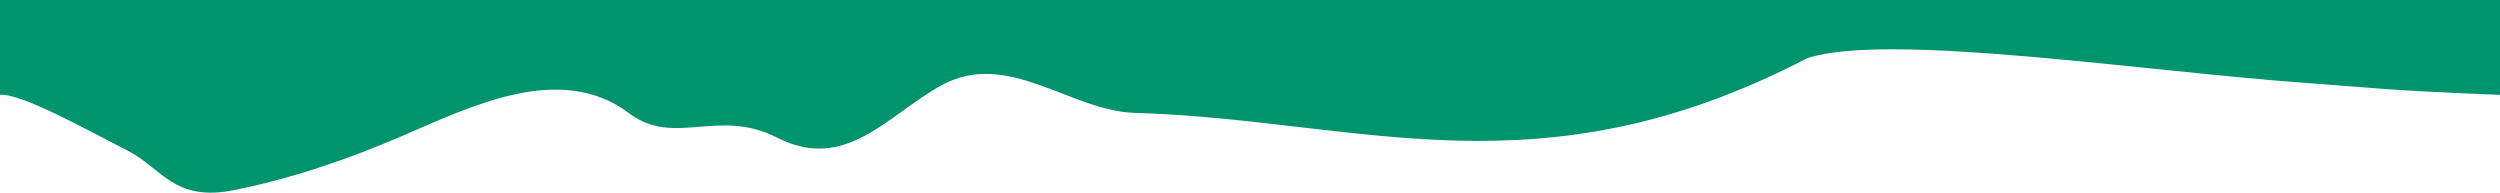
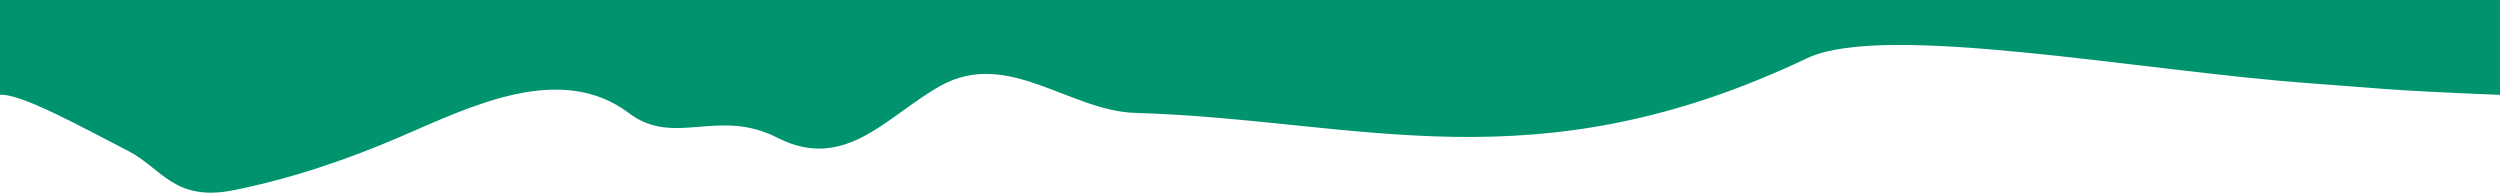
- <svg xmlns="http://www.w3.org/2000/svg" width="1394.646" height="107.483" viewBox="0 0 369 28.438" version="1.1" id="svg5">
+ <svg xmlns="http://www.w3.org/2000/svg" width="1300" height="100.189" viewBox="0 0 1300 100.189" version="1.1" id="svg5">
  <defs id="defs2" />
-   <g id="layer2" transform="translate(-0.4449341,12.1406)">
-     <path id="rect841" style="fill:#00946e;fill-opacity:1;stroke:none;stroke-width:0.518" d="m 0.445,-12.141 v 14 C 3.532,1.609 12.604,6.672 19.356,10.132 c 4.926,2.525 6.801,7.552 15.56,5.804 8.446,-1.685 16.841,-4.537 24.755,-7.949 C 69.985,3.54 83.219,-3.037 93.297,4.571 c 6.686,5.047 13.124,-0.86 21.857,3.604 10.121,5.173 16.29,-3.334 24.181,-7.686 9.864,-5.441 19.014,3.752 28.656,4.034 33.161,0.972 59.459,12.602 99.197,-8.078 11.994,-3.893 49.672,1.972 74.462,3.723 9.442,0.667 10.377,1.004 27.795,1.692 v -14 z" />
+   <g id="layer2" transform="translate(-6.348172,17.88775)">
+     <path id="rect841" style="fill:#00946e;fill-opacity:1;stroke:none;stroke-width:1.824" d="M 6.348,-17.888 V 31.435 C 17.224,30.554 49.186,48.391 72.972,60.581 90.328,69.476 96.931,87.186 127.79,81.028 157.546,75.09 187.122,65.045 215.004,53.024 251.342,37.356 297.965,14.184 333.47,40.986 c 23.555,17.781 46.235,-3.031 77.004,12.697 35.655,18.226 57.39,-11.745 85.189,-27.079 34.751,-19.169 66.986,13.217 100.955,14.213 116.827,3.425 206.919,39.257 349.475,-28.459 40.127,-19.061 174.997,6.947 262.332,13.115 33.265,2.35 36.559,3.536 97.924,5.962 v -49.322 z" />
  </g>
</svg>
